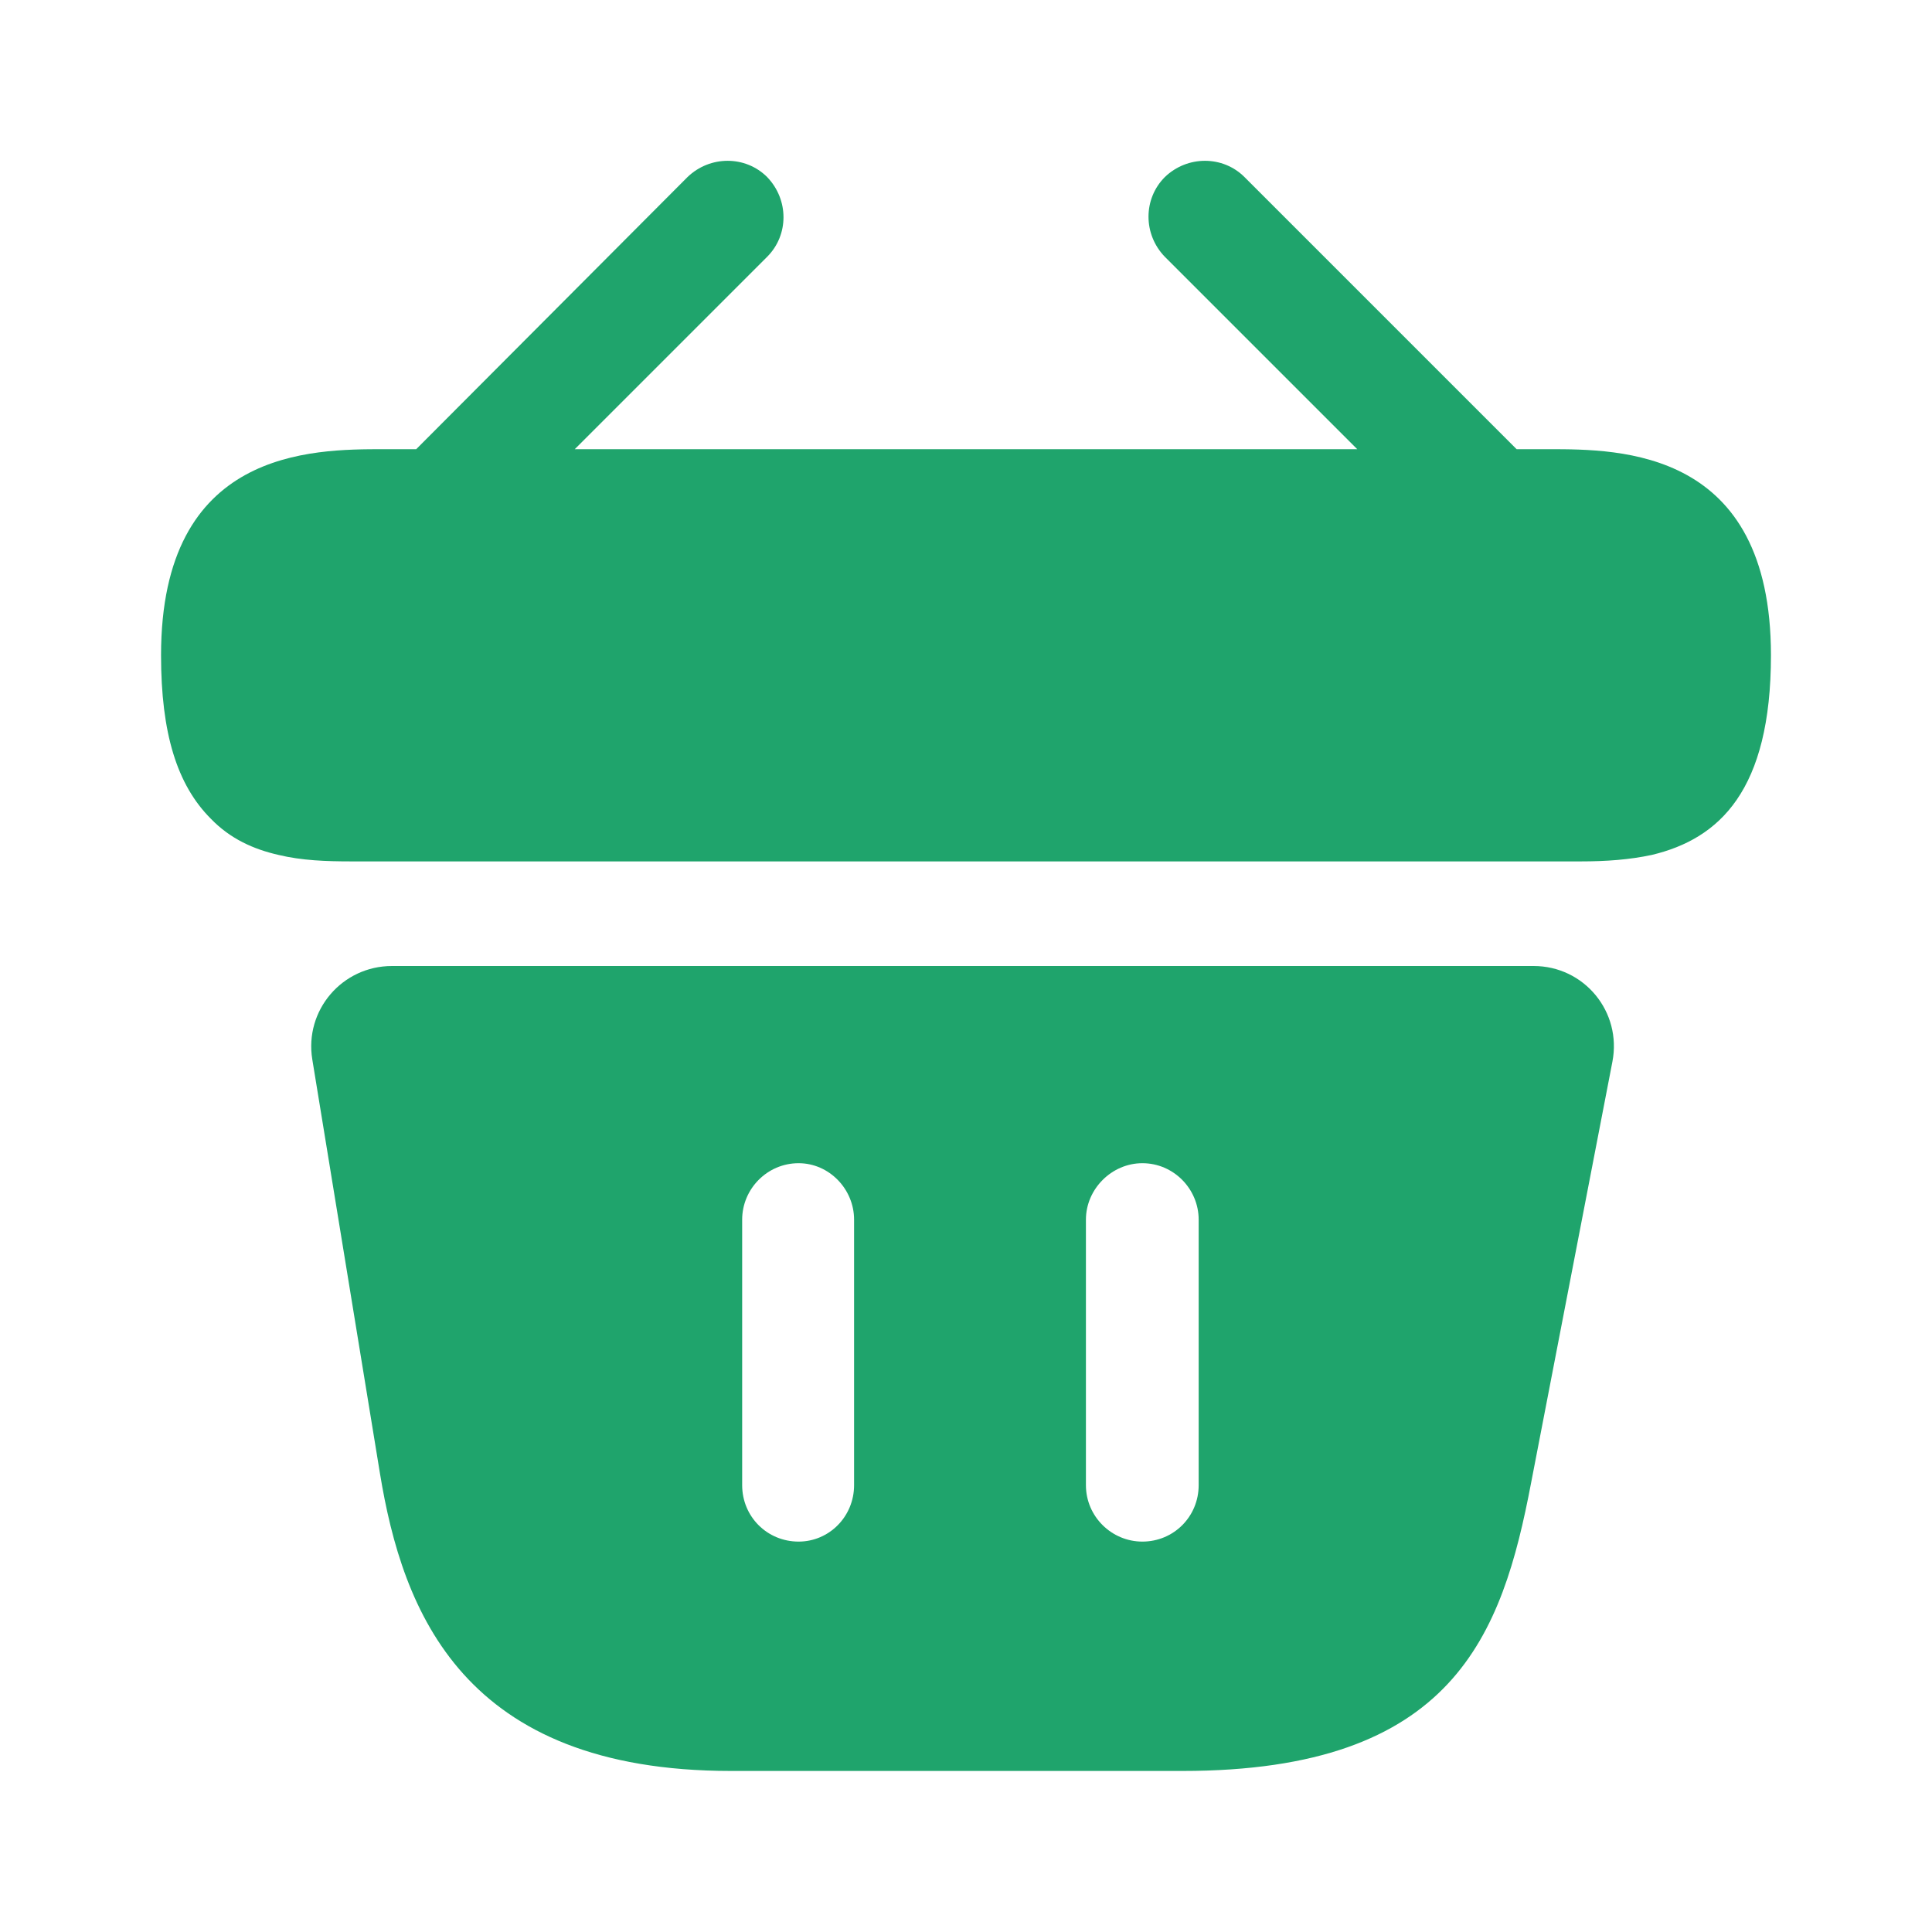
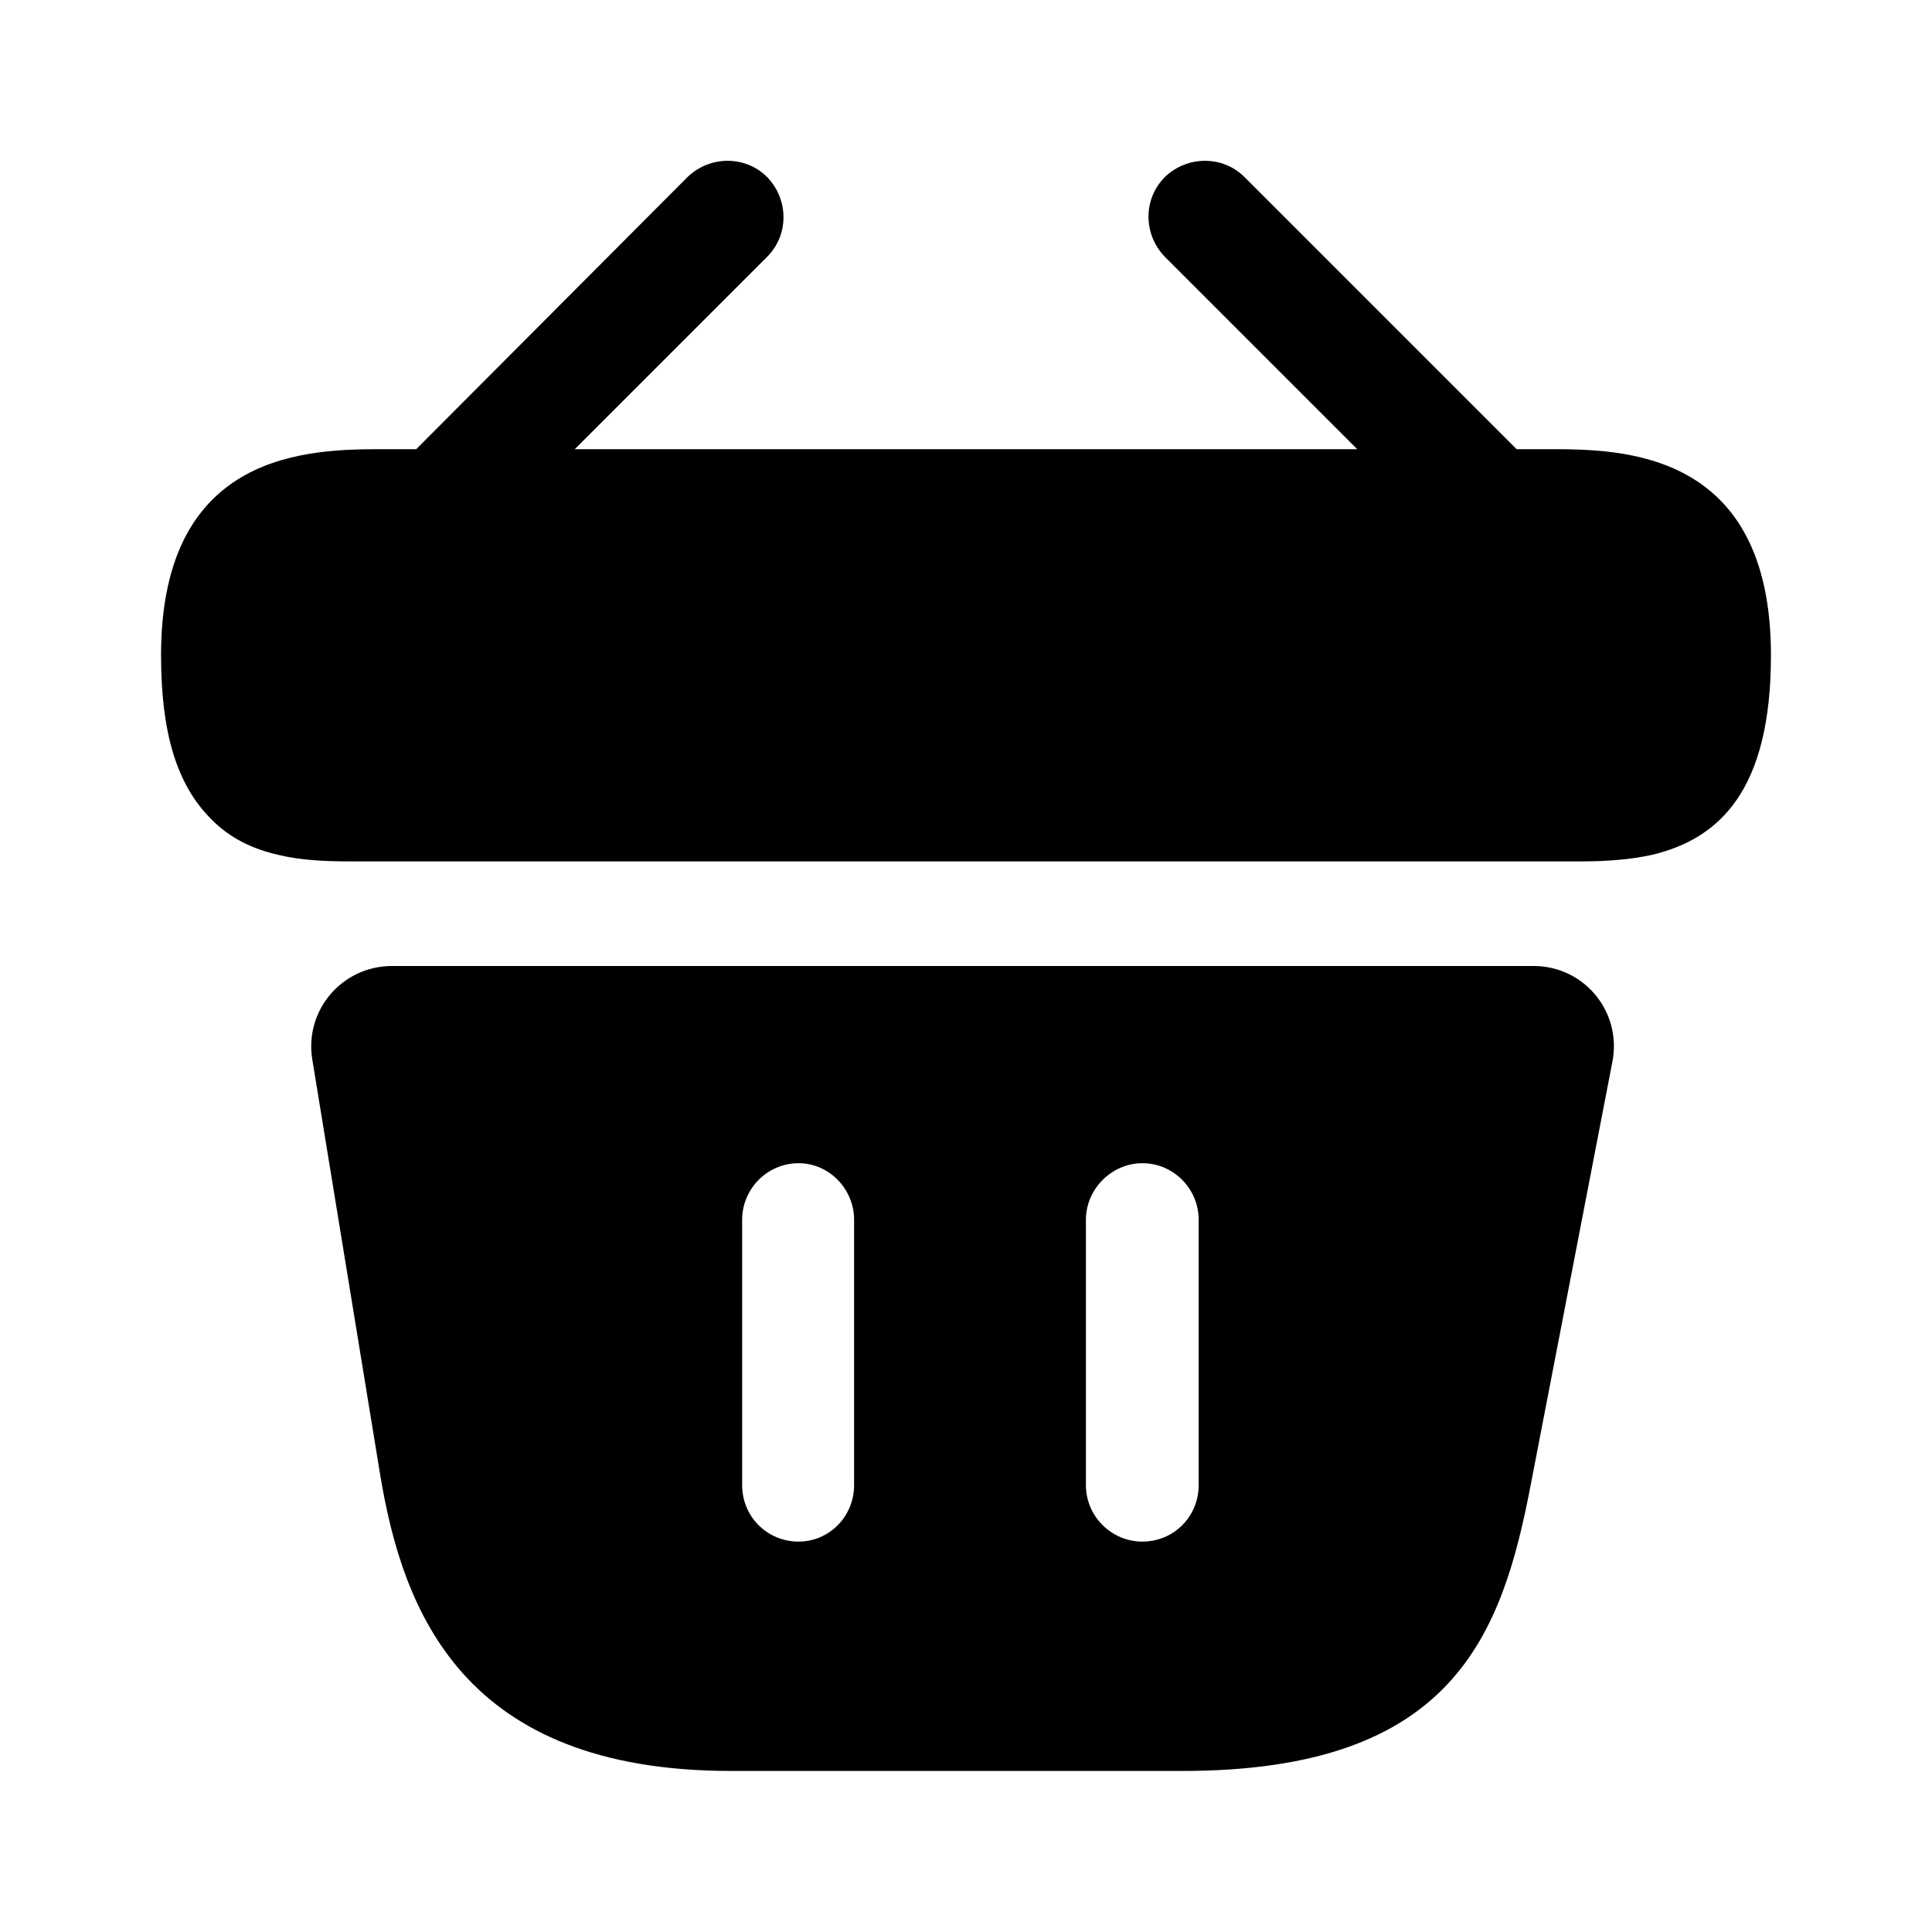
<svg xmlns="http://www.w3.org/2000/svg" viewBox="0 0 14 14" width="14" height="14" fill="none" customFrame="#000000">
  <g id="bag">
-     <path id="Vector" d="M11.223 3.255L10.99 3.255L9.018 1.283C8.861 1.126 8.604 1.126 8.441 1.283C8.283 1.441 8.283 1.698 8.441 1.861L9.835 3.255L4.165 3.255L5.559 1.861C5.717 1.703 5.717 1.447 5.559 1.283C5.402 1.126 5.145 1.126 4.982 1.283L3.016 3.255L2.782 3.255C2.257 3.255 1.167 3.255 1.167 4.748C1.167 5.314 1.283 5.688 1.528 5.933C1.668 6.078 1.837 6.154 2.018 6.195C2.187 6.236 2.368 6.242 2.543 6.242L11.457 6.242C11.637 6.242 11.807 6.23 11.97 6.195C12.46 6.078 12.833 5.728 12.833 4.748C12.833 3.255 11.742 3.255 11.223 3.255Z" fill="rgb(31.361,164.139,108.372)" fill-rule="nonzero" />
-     <path id="Vector" d="M11.113 7L2.841 7C2.479 7 2.205 7.321 2.263 7.677L2.753 10.675C2.917 11.678 3.354 12.833 5.297 12.833L8.569 12.833C10.535 12.833 10.885 11.848 11.095 10.745L11.684 7.694C11.754 7.332 11.48 7 11.113 7ZM6.189 10.762C6.189 10.99 6.008 11.171 5.787 11.171C5.559 11.171 5.378 10.99 5.378 10.762L5.378 8.838C5.378 8.616 5.559 8.429 5.787 8.429C6.008 8.429 6.189 8.616 6.189 8.838L6.189 10.762ZM8.686 10.762C8.686 10.99 8.505 11.171 8.278 11.171C8.056 11.171 7.869 10.99 7.869 10.762L7.869 8.838C7.869 8.616 8.056 8.429 8.278 8.429C8.505 8.429 8.686 8.616 8.686 8.838L8.686 10.762Z" fill="rgb(31.361,164.139,108.372)" fill-rule="nonzero" />
+     <path id="Vector" d="M11.223 3.255L10.99 3.255L9.018 1.283C8.861 1.126 8.604 1.126 8.441 1.283C8.283 1.441 8.283 1.698 8.441 1.861L9.835 3.255L4.165 3.255L5.559 1.861C5.717 1.703 5.717 1.447 5.559 1.283C5.402 1.126 5.145 1.126 4.982 1.283L3.016 3.255L2.783 3.255C2.258 3.255 1.167 3.255 1.167 4.748C1.167 5.314 1.283 5.688 1.528 5.933C1.668 6.078 1.838 6.154 2.018 6.195C2.188 6.236 2.368 6.242 2.543 6.242L11.457 6.242C11.637 6.242 11.807 6.23 11.97 6.195C12.46 6.078 12.833 5.728 12.833 4.748C12.833 3.255 11.742 3.255 11.223 3.255Z" fill="rgb(0,0,0)" fill-rule="nonzero" />
+     <path id="Vector" d="M11.113 7L2.841 7C2.479 7 2.205 7.321 2.263 7.677L2.753 10.675C2.917 11.678 3.354 12.833 5.297 12.833L8.569 12.833C10.535 12.833 10.885 11.848 11.095 10.745L11.684 7.694C11.754 7.332 11.48 7 11.113 7ZM6.189 10.762C6.189 10.99 6.008 11.171 5.787 11.171C5.559 11.171 5.378 10.99 5.378 10.762L5.378 8.838C5.378 8.616 5.559 8.429 5.787 8.429C6.008 8.429 6.189 8.616 6.189 8.838L6.189 10.762ZM8.686 10.762C8.686 10.99 8.505 11.171 8.278 11.171C8.056 11.171 7.869 10.99 7.869 10.762L7.869 8.838C7.869 8.616 8.056 8.429 8.278 8.429C8.505 8.429 8.686 8.616 8.686 8.838L8.686 10.762Z" fill="rgb(0,0,0)" fill-rule="nonzero" />
    <path id="Vector" opacity="0" transform="matrix(-1,-1.22465e-16,1.22465e-16,-1,14,14)" />
  </g>
</svg>
